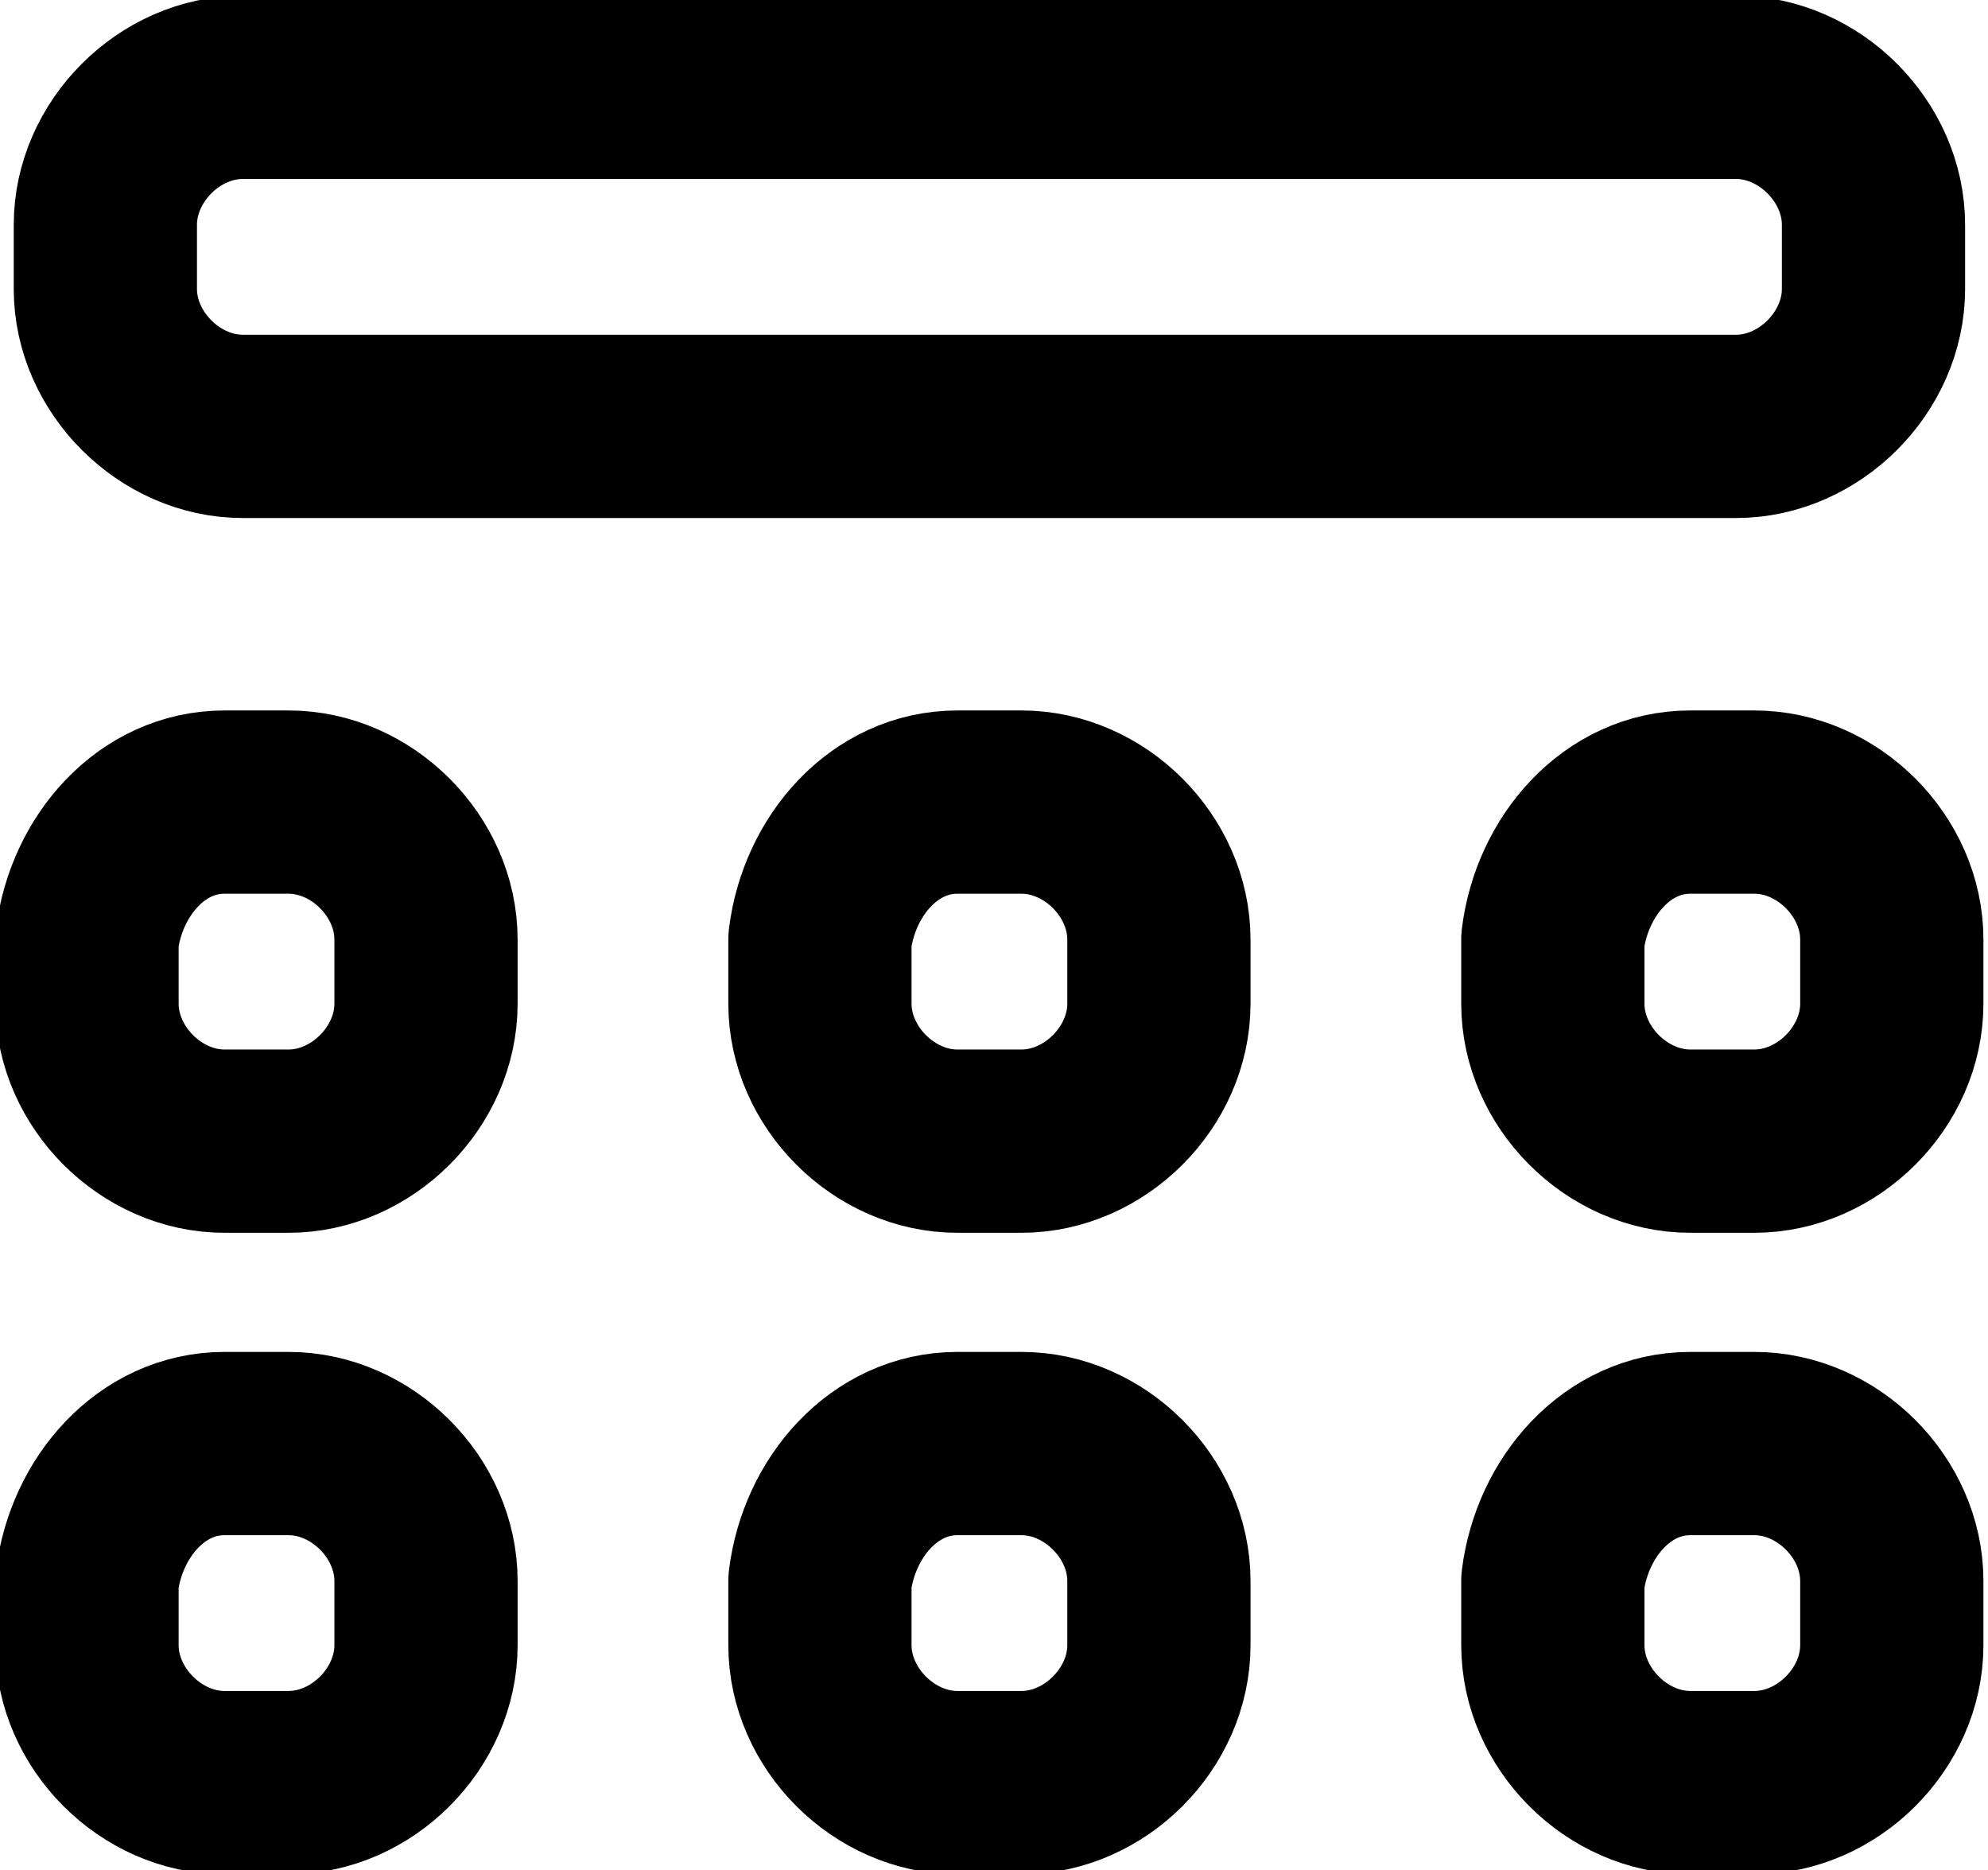
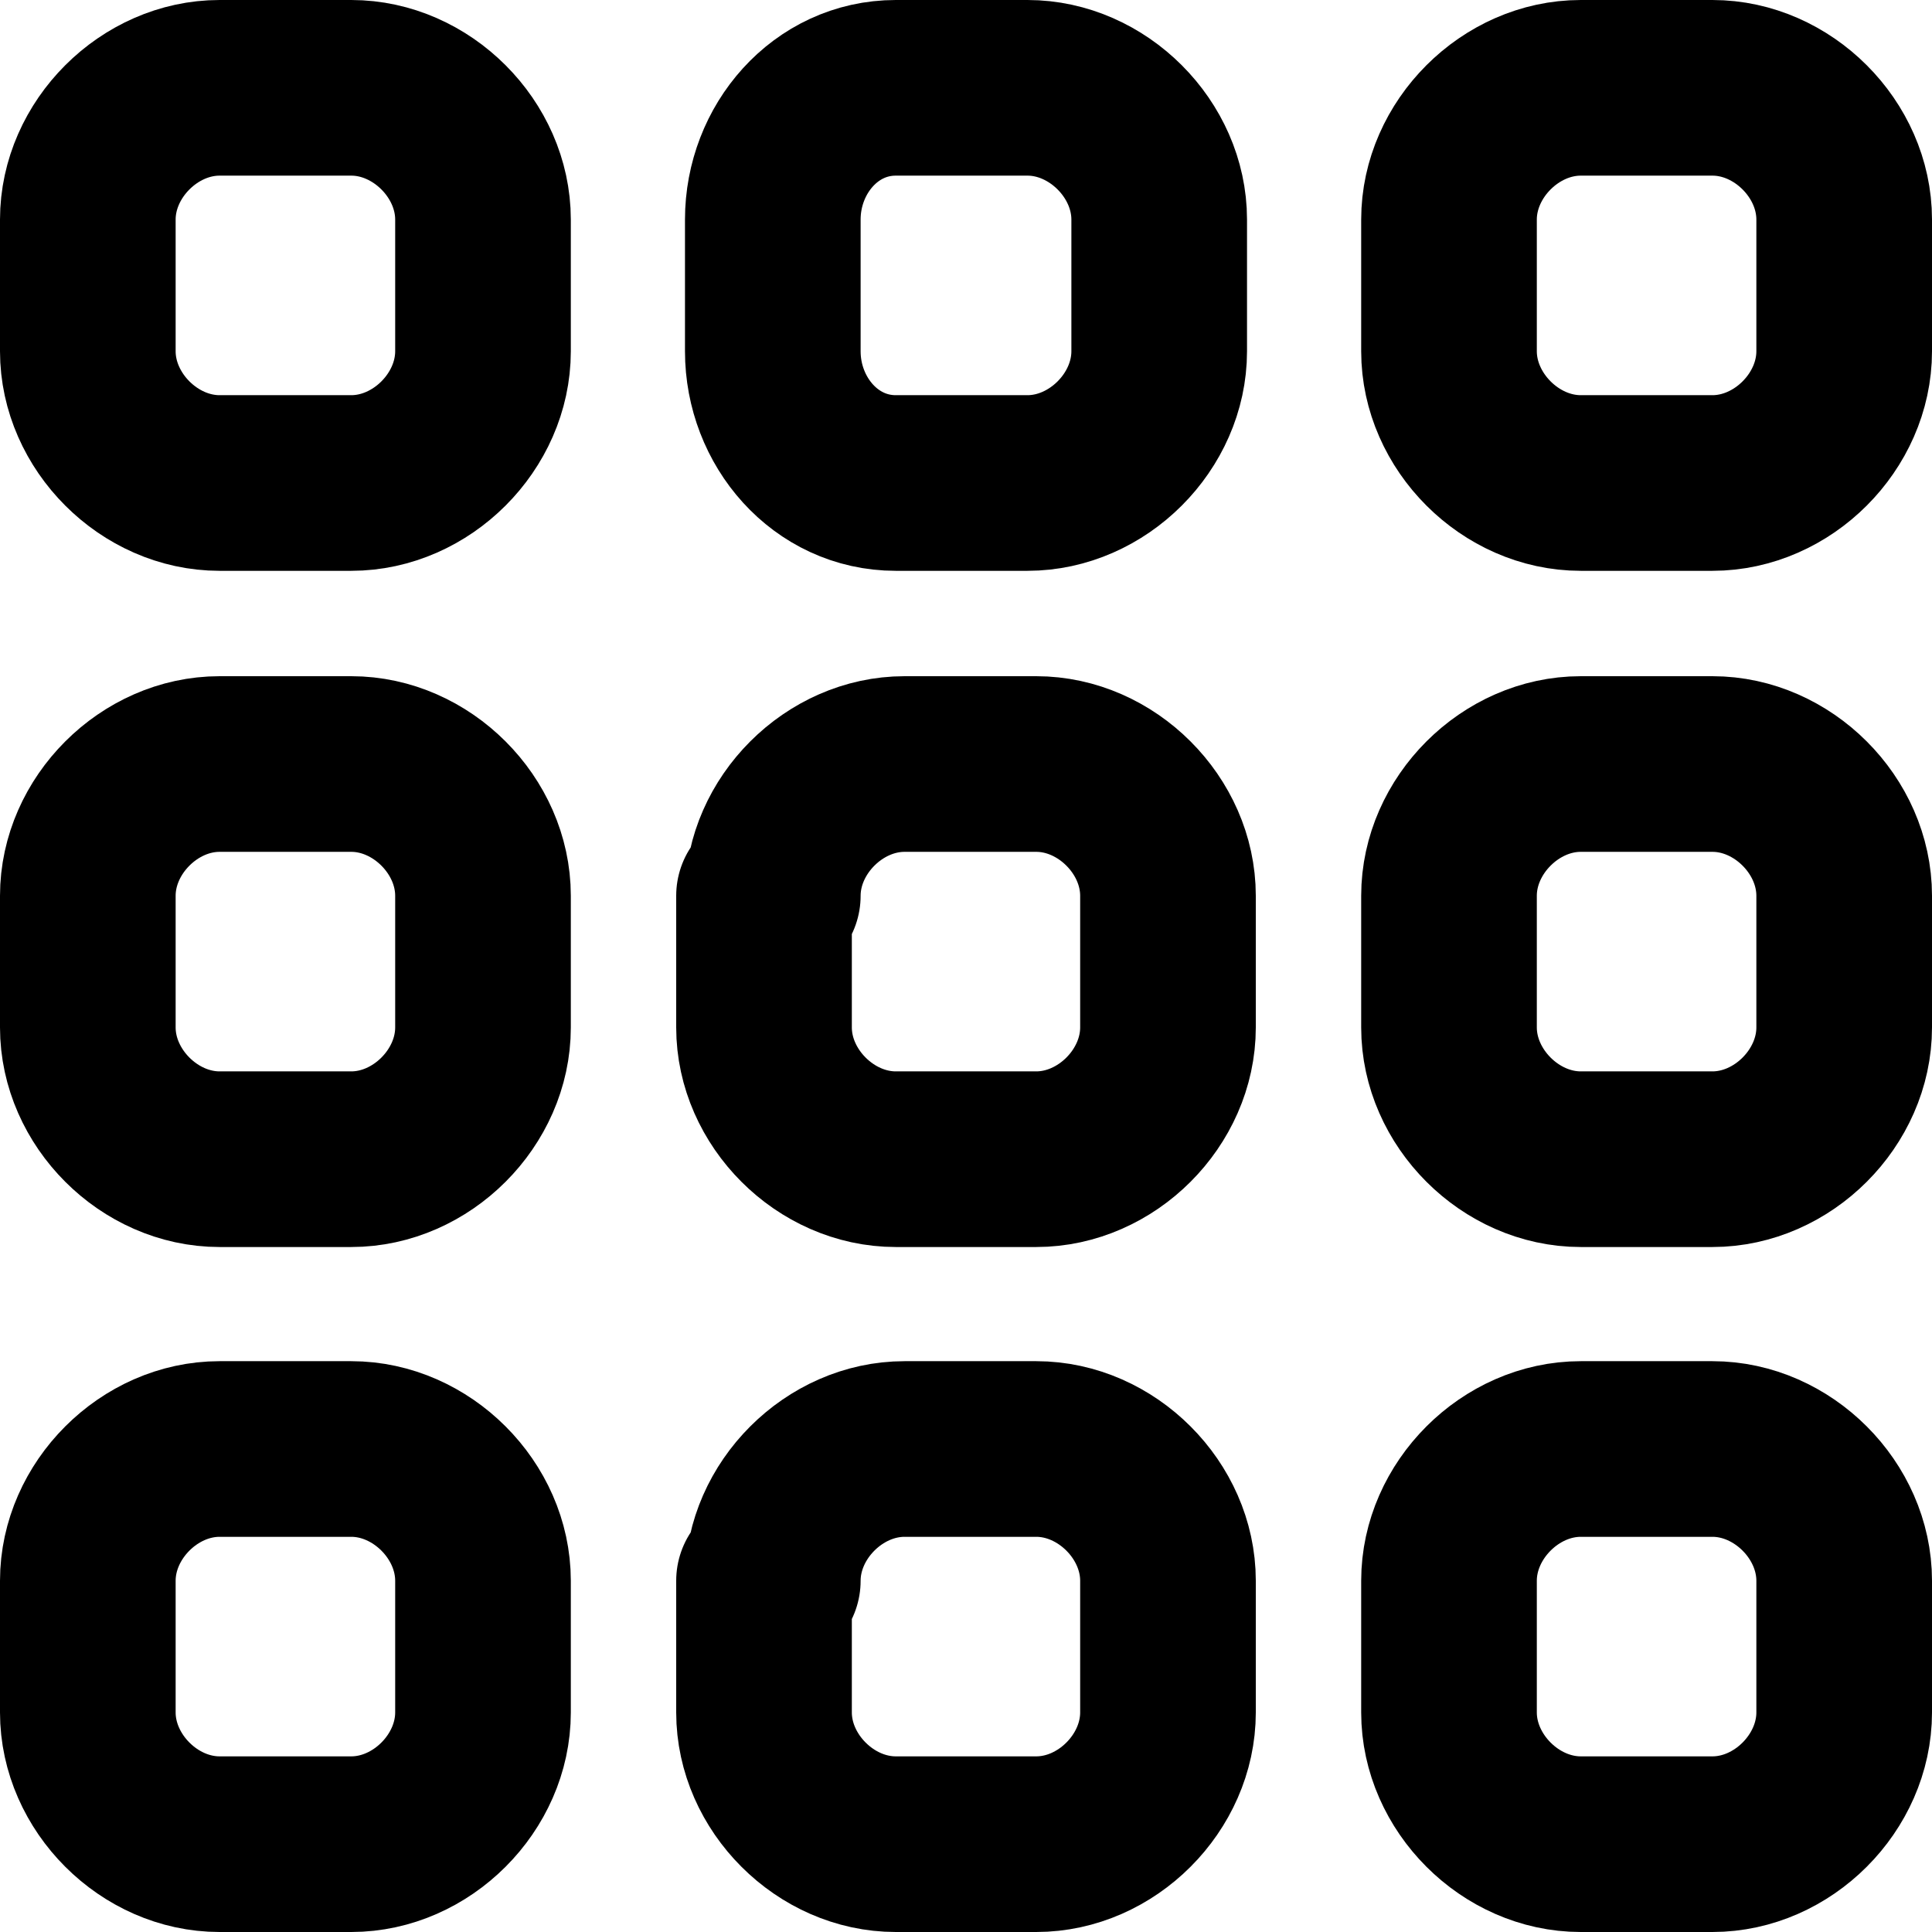
- <svg xmlns="http://www.w3.org/2000/svg" version="1.1" id="Слой_1" x="0" y="0" viewBox="0 0 21.7 20.4" xml:space="preserve">
-   <style>.grid-st0{fill:none;stroke:currentColor;stroke-width:2;stroke-linecap:round;stroke-linejoin:round}</style>
-   <g id="layout-bullets" transform="translate(.25 .253)">
-     <path id="Прямоугольник_316" class="grid-st0" d="M2.4.7h16.3c.8 0 1.5.7 1.5 1.5v.7c0 .8-.7 1.5-1.5 1.5H2.4C1.6 4.4.9 3.7.9 2.9v-.7c0-.8.7-1.5 1.5-1.5z" />
-     <path id="Прямоугольник_321" class="grid-st0" d="M2.2 15.5h.7c.8 0 1.5.7 1.5 1.5v.7c0 .8-.7 1.5-1.5 1.5h-.7c-.8 0-1.5-.7-1.5-1.5V17c.1-.8.7-1.5 1.5-1.5z" />
-     <path id="Прямоугольник_332" class="grid-st0" d="M10.2 15.5h.7c.8 0 1.5.7 1.5 1.5v.7c0 .8-.7 1.5-1.5 1.5h-.7c-.8 0-1.5-.7-1.5-1.5V17c.1-.8.7-1.5 1.5-1.5z" />
-     <path id="Прямоугольник_333" class="grid-st0" d="M18.2 15.5h.7c.8 0 1.5.7 1.5 1.5v.7c0 .8-.7 1.5-1.5 1.5h-.7c-.8 0-1.5-.7-1.5-1.5V17c.1-.8.7-1.5 1.5-1.5z" />
-     <path id="Прямоугольник_334" class="grid-st0" d="M2.2 8.5h.7c.8 0 1.5.7 1.5 1.5v.7c0 .8-.7 1.5-1.5 1.5h-.7c-.8 0-1.5-.7-1.5-1.5V10c.1-.8.7-1.5 1.5-1.5z" />
-     <path id="Прямоугольник_335" class="grid-st0" d="M10.2 8.5h.7c.8 0 1.5.7 1.5 1.5v.7c0 .8-.7 1.5-1.5 1.5h-.7c-.8 0-1.5-.7-1.5-1.5V10c.1-.8.7-1.5 1.5-1.5z" />
-     <path id="Прямоугольник_336" class="grid-st0" d="M18.2 8.5h.7c.8 0 1.5.7 1.5 1.5v.7c0 .8-.7 1.5-1.5 1.5h-.7c-.8 0-1.5-.7-1.5-1.5V10c.1-.8.7-1.5 1.5-1.5z" />
+ <svg xmlns="http://www.w3.org/2000/svg" viewBox="0 0 22 22">
+   <g id="Interface-Essential_Layouts_layout-module" transform="translate(-446.755 -5170.75)">
+     <g id="Group_490" transform="translate(447.755 5171.75)">
+       <g id="layout-module" fill="none" stroke="currentColor" stroke-width="2" stroke-linecap="round" stroke-linejoin="round">
+         <path id="Rectangle-path_172" d="M0 1.5C0 .7.7 0 1.5 0H3c.8 0 1.5.7 1.5 1.5V3c0 .8-.7 1.5-1.5 1.5H1.5C.7 4.5 0 3.8 0 3V1.5z" />
+         <path id="Rectangle-path_173" d="M7.8 1.5C7.8.7 8.4 0 9.2 0h1.5c.8 0 1.5.7 1.5 1.5V3c0 .8-.7 1.5-1.5 1.5H9.2c-.8 0-1.4-.7-1.4-1.5V1.5z" />
+         <path id="Rectangle-path_174" d="M15.5 1.5c0-.8.7-1.5 1.5-1.5h1.5c.8 0 1.5.7 1.5 1.5V3c0 .8-.7 1.5-1.5 1.5H17c-.8 0-1.5-.7-1.5-1.5V1.5z" />
+         <path id="Rectangle-path_175" d="M0 9.2c0-.8.7-1.5 1.5-1.5H3c.8 0 1.5.7 1.5 1.5v1.5c0 .8-.7 1.5-1.5 1.5H1.5c-.8 0-1.5-.7-1.5-1.5V9.2z" />
+         <path id="Rectangle-path_176" d="M7.8 9.2c0-.8.7-1.5 1.5-1.5h1.5c.8 0 1.5.7 1.5 1.5v1.5c0 .8-.7 1.5-1.5 1.5H9.2c-.8 0-1.5-.7-1.5-1.5V9.2z" />
+         <path id="Rectangle-path_177" d="M15.5 9.2c0-.8.7-1.5 1.5-1.5h1.5c.8 0 1.5.7 1.5 1.5v1.5c0 .8-.7 1.5-1.5 1.5H17c-.8 0-1.5-.7-1.5-1.5V9.2z" />
+         <path id="Rectangle-path_178" d="M0 17c0-.8.7-1.5 1.5-1.5H3c.8 0 1.5.7 1.5 1.5v1.5c0 .8-.7 1.5-1.5 1.5H1.5C.7 20 0 19.3 0 18.5V17z" />
+         <path id="Rectangle-path_179" d="M7.8 17c0-.8.7-1.5 1.5-1.5h1.5c.8 0 1.5.7 1.5 1.5v1.5c0 .8-.7 1.5-1.5 1.5H9.2c-.8 0-1.5-.7-1.5-1.5V17z" />
+         <path id="Rectangle-path_180" d="M15.5 17c0-.8.7-1.5 1.5-1.5h1.5c.8 0 1.5.7 1.5 1.5v1.5c0 .8-.7 1.5-1.5 1.5H17c-.8 0-1.5-.7-1.5-1.5V17z" />
+       </g>
+     </g>
  </g>
</svg>
